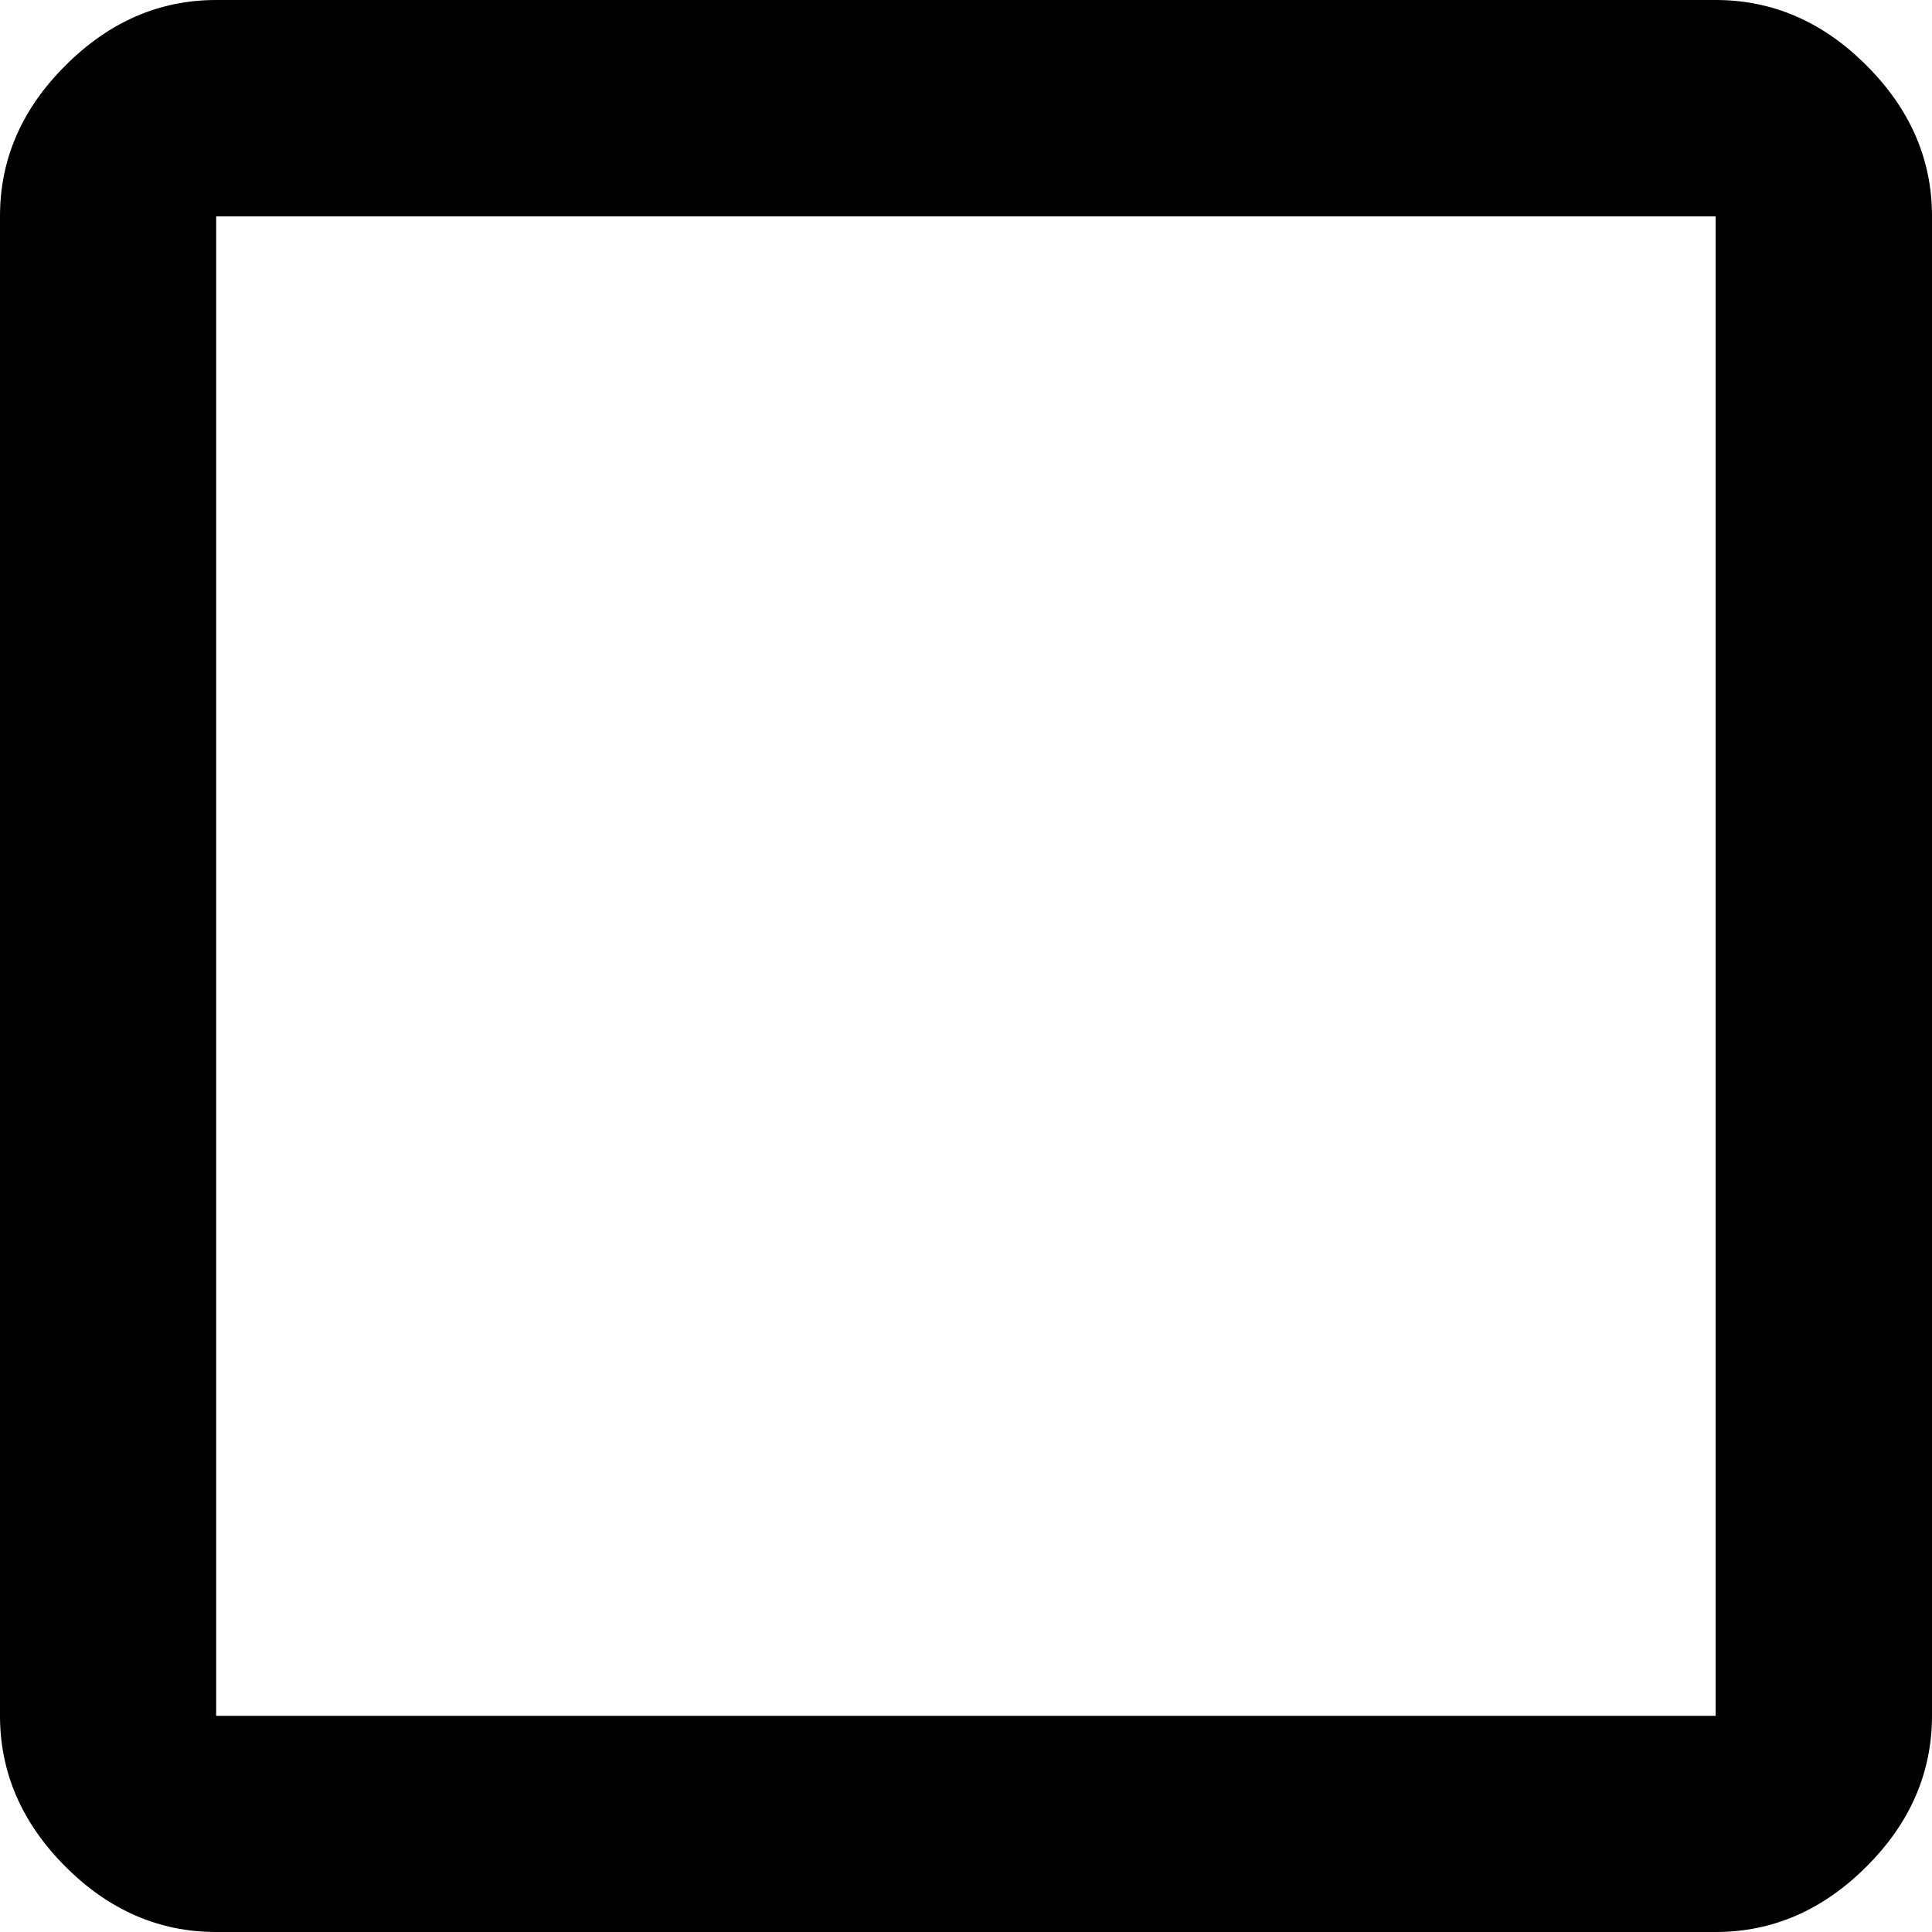
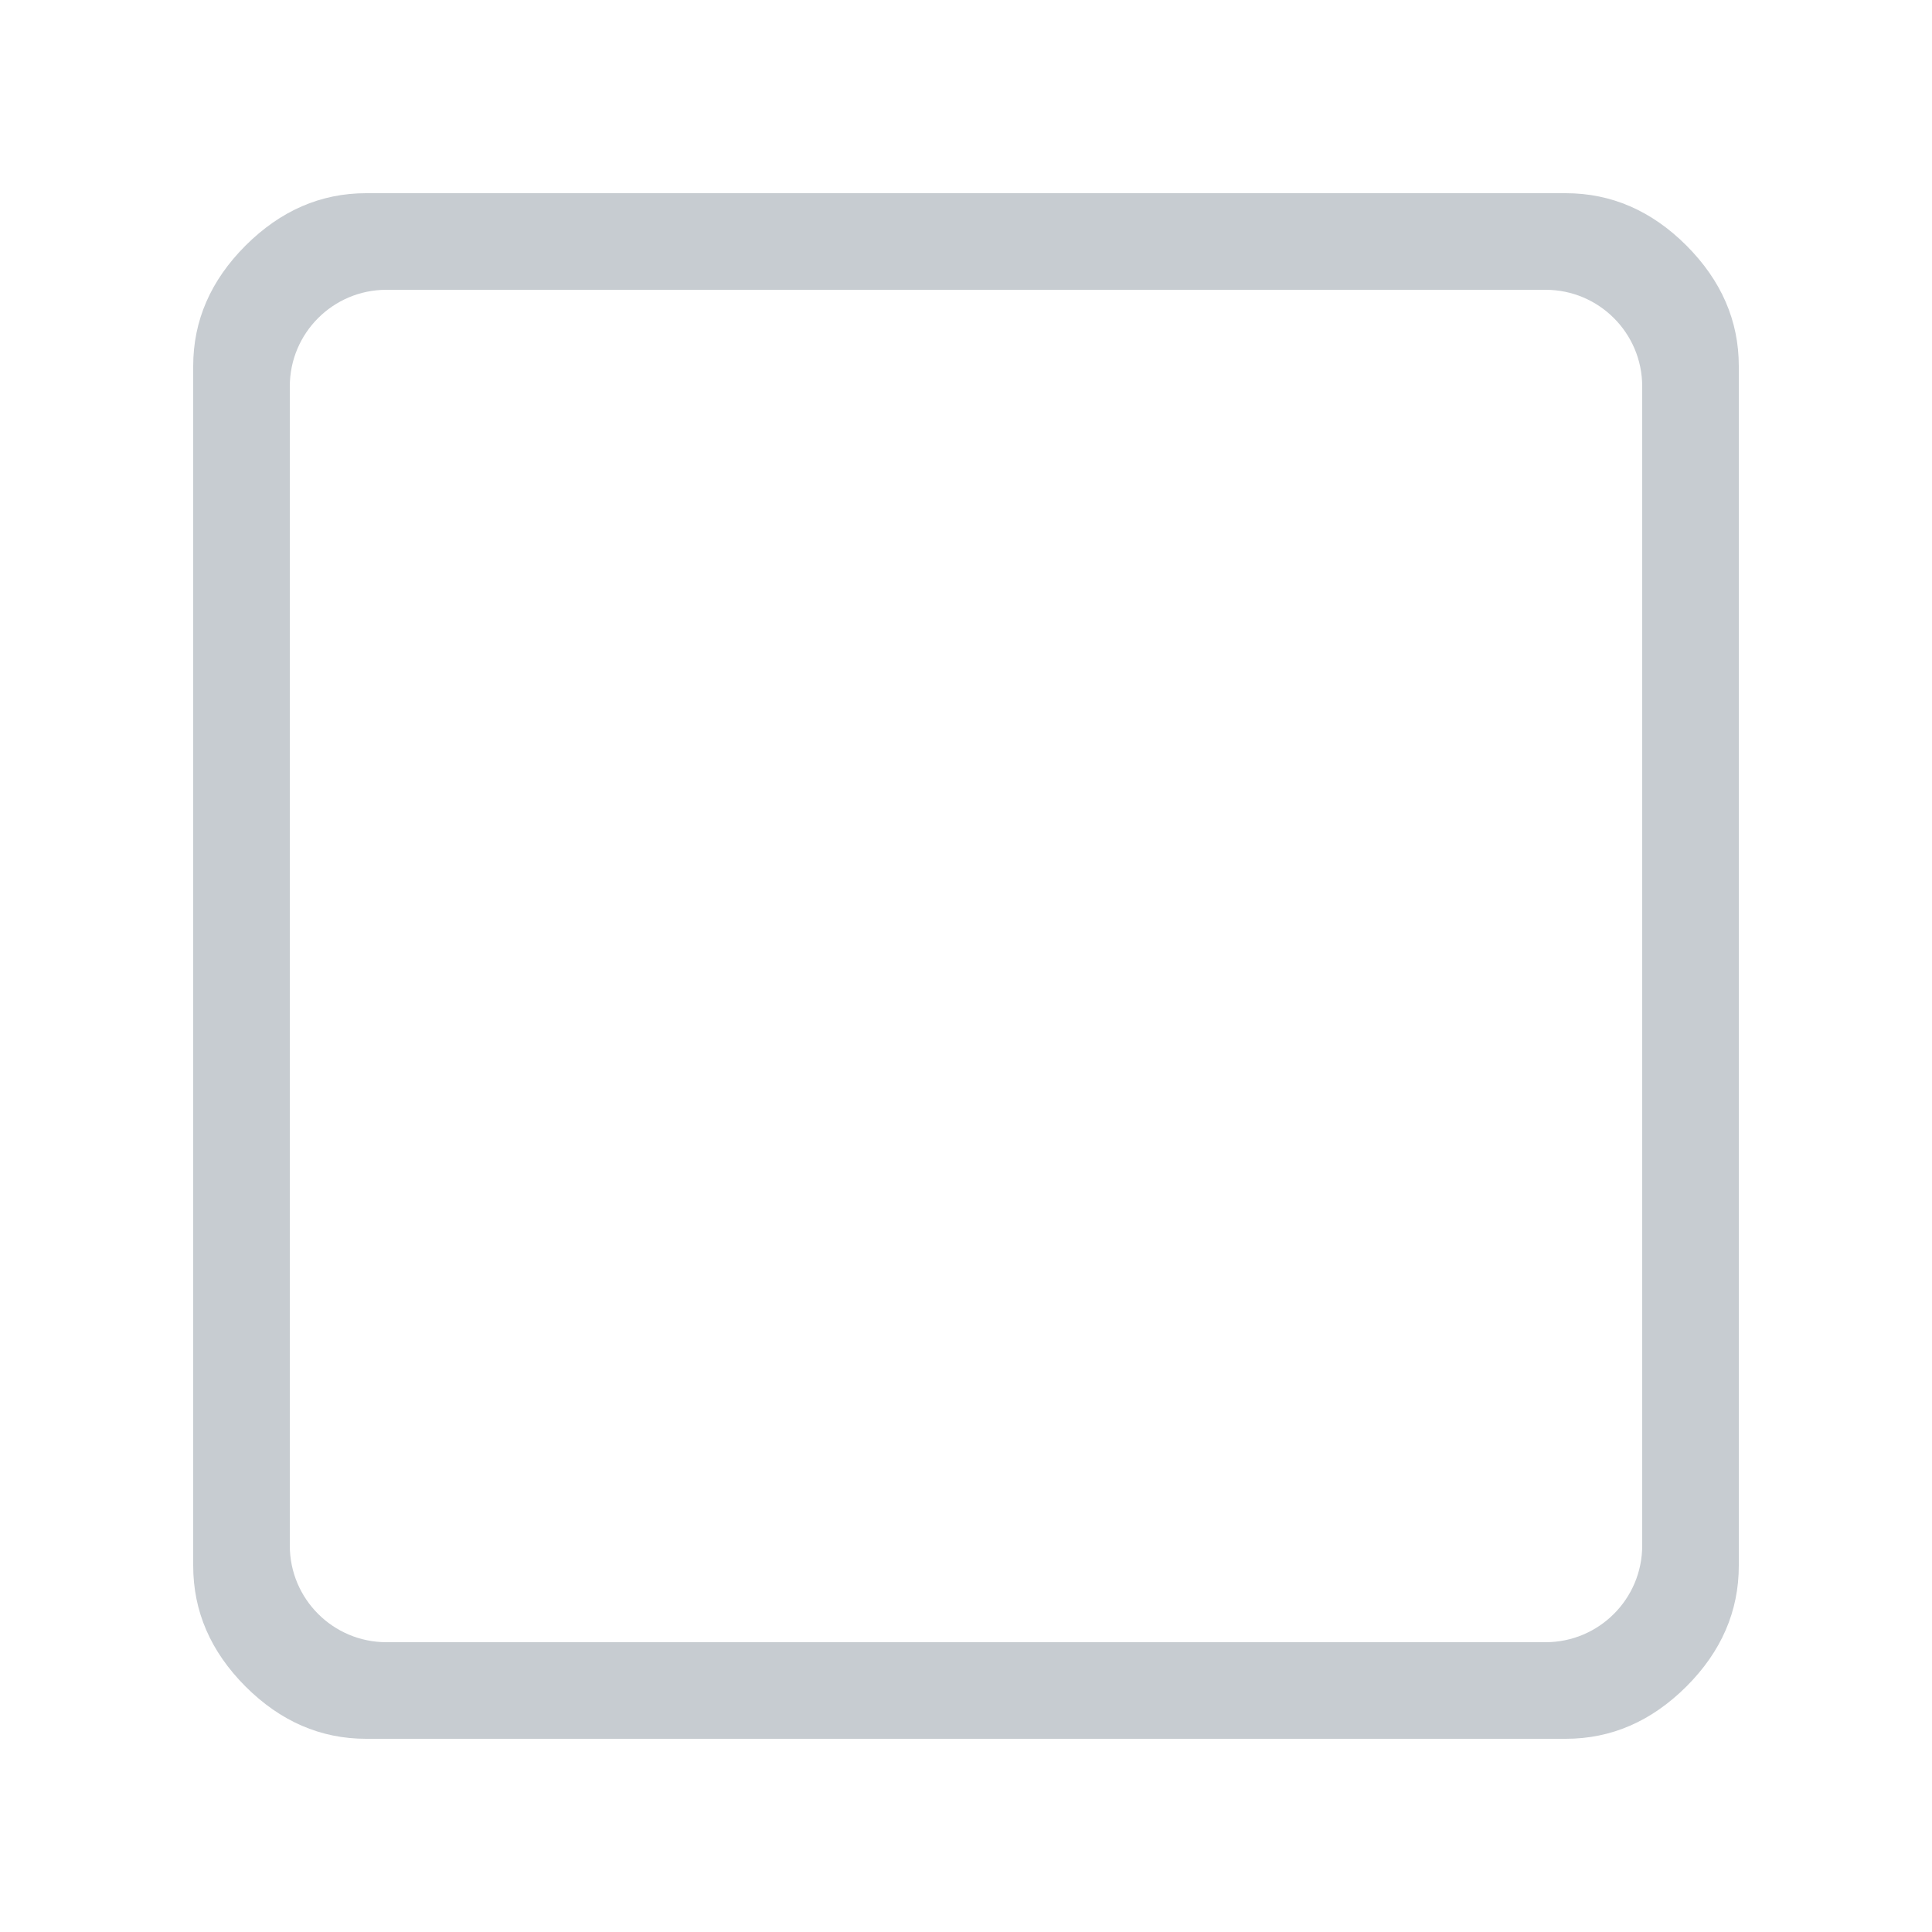
- <svg xmlns="http://www.w3.org/2000/svg" data-token-name="checkbox" width="18" height="18" viewBox="0 0 18 18">
-   <path d="M15.984 0C16.515 0 16.984 0.203 17.39 0.61C17.797 1.017 18 1.485 18 2.014V15.984C18 16.515 17.797 16.984 17.39 17.39C16.983 17.797 16.515 18 15.984 18H2.014C1.483 18 1.015 17.797 0.609 17.39C0.203 16.983 0 16.515 0 15.984V2.014C0 1.483 0.203 1.015 0.61 0.61C1.017 0.203 1.485 0 2.014 0H15.984ZM15.984 2.016H2.014V15.986H15.984V2.016Z" />
+ <svg xmlns="http://www.w3.org/2000/svg" data-token-name="checkbox" width="20" height="20" viewBox="0 0 20 20" fill="none">
+   <path fill-rule="evenodd" clip-rule="evenodd" d="M17 4C17 3.448 16.552 3 16 3H4C3.448 3 3 3.448 3 4V16C3 16.552 3.448 17 4 17H16C16.552 17 17 16.552 17 16V4ZM2.542 2.542C2.181 2.903 2 3.319 2 3.79V16.208C2 16.68 2.18 17.096 2.541 17.458C2.902 17.819 3.319 18 3.79 18H16.208C16.68 18 17.096 17.819 17.458 17.458C17.819 17.097 18 16.68 18 16.208V3.79C18 3.32 17.819 2.904 17.458 2.542C17.097 2.181 16.68 2 16.208 2H3.79C3.32 2 2.904 2.181 2.542 2.542Z" fill="#C7CCD1" />
</svg>
